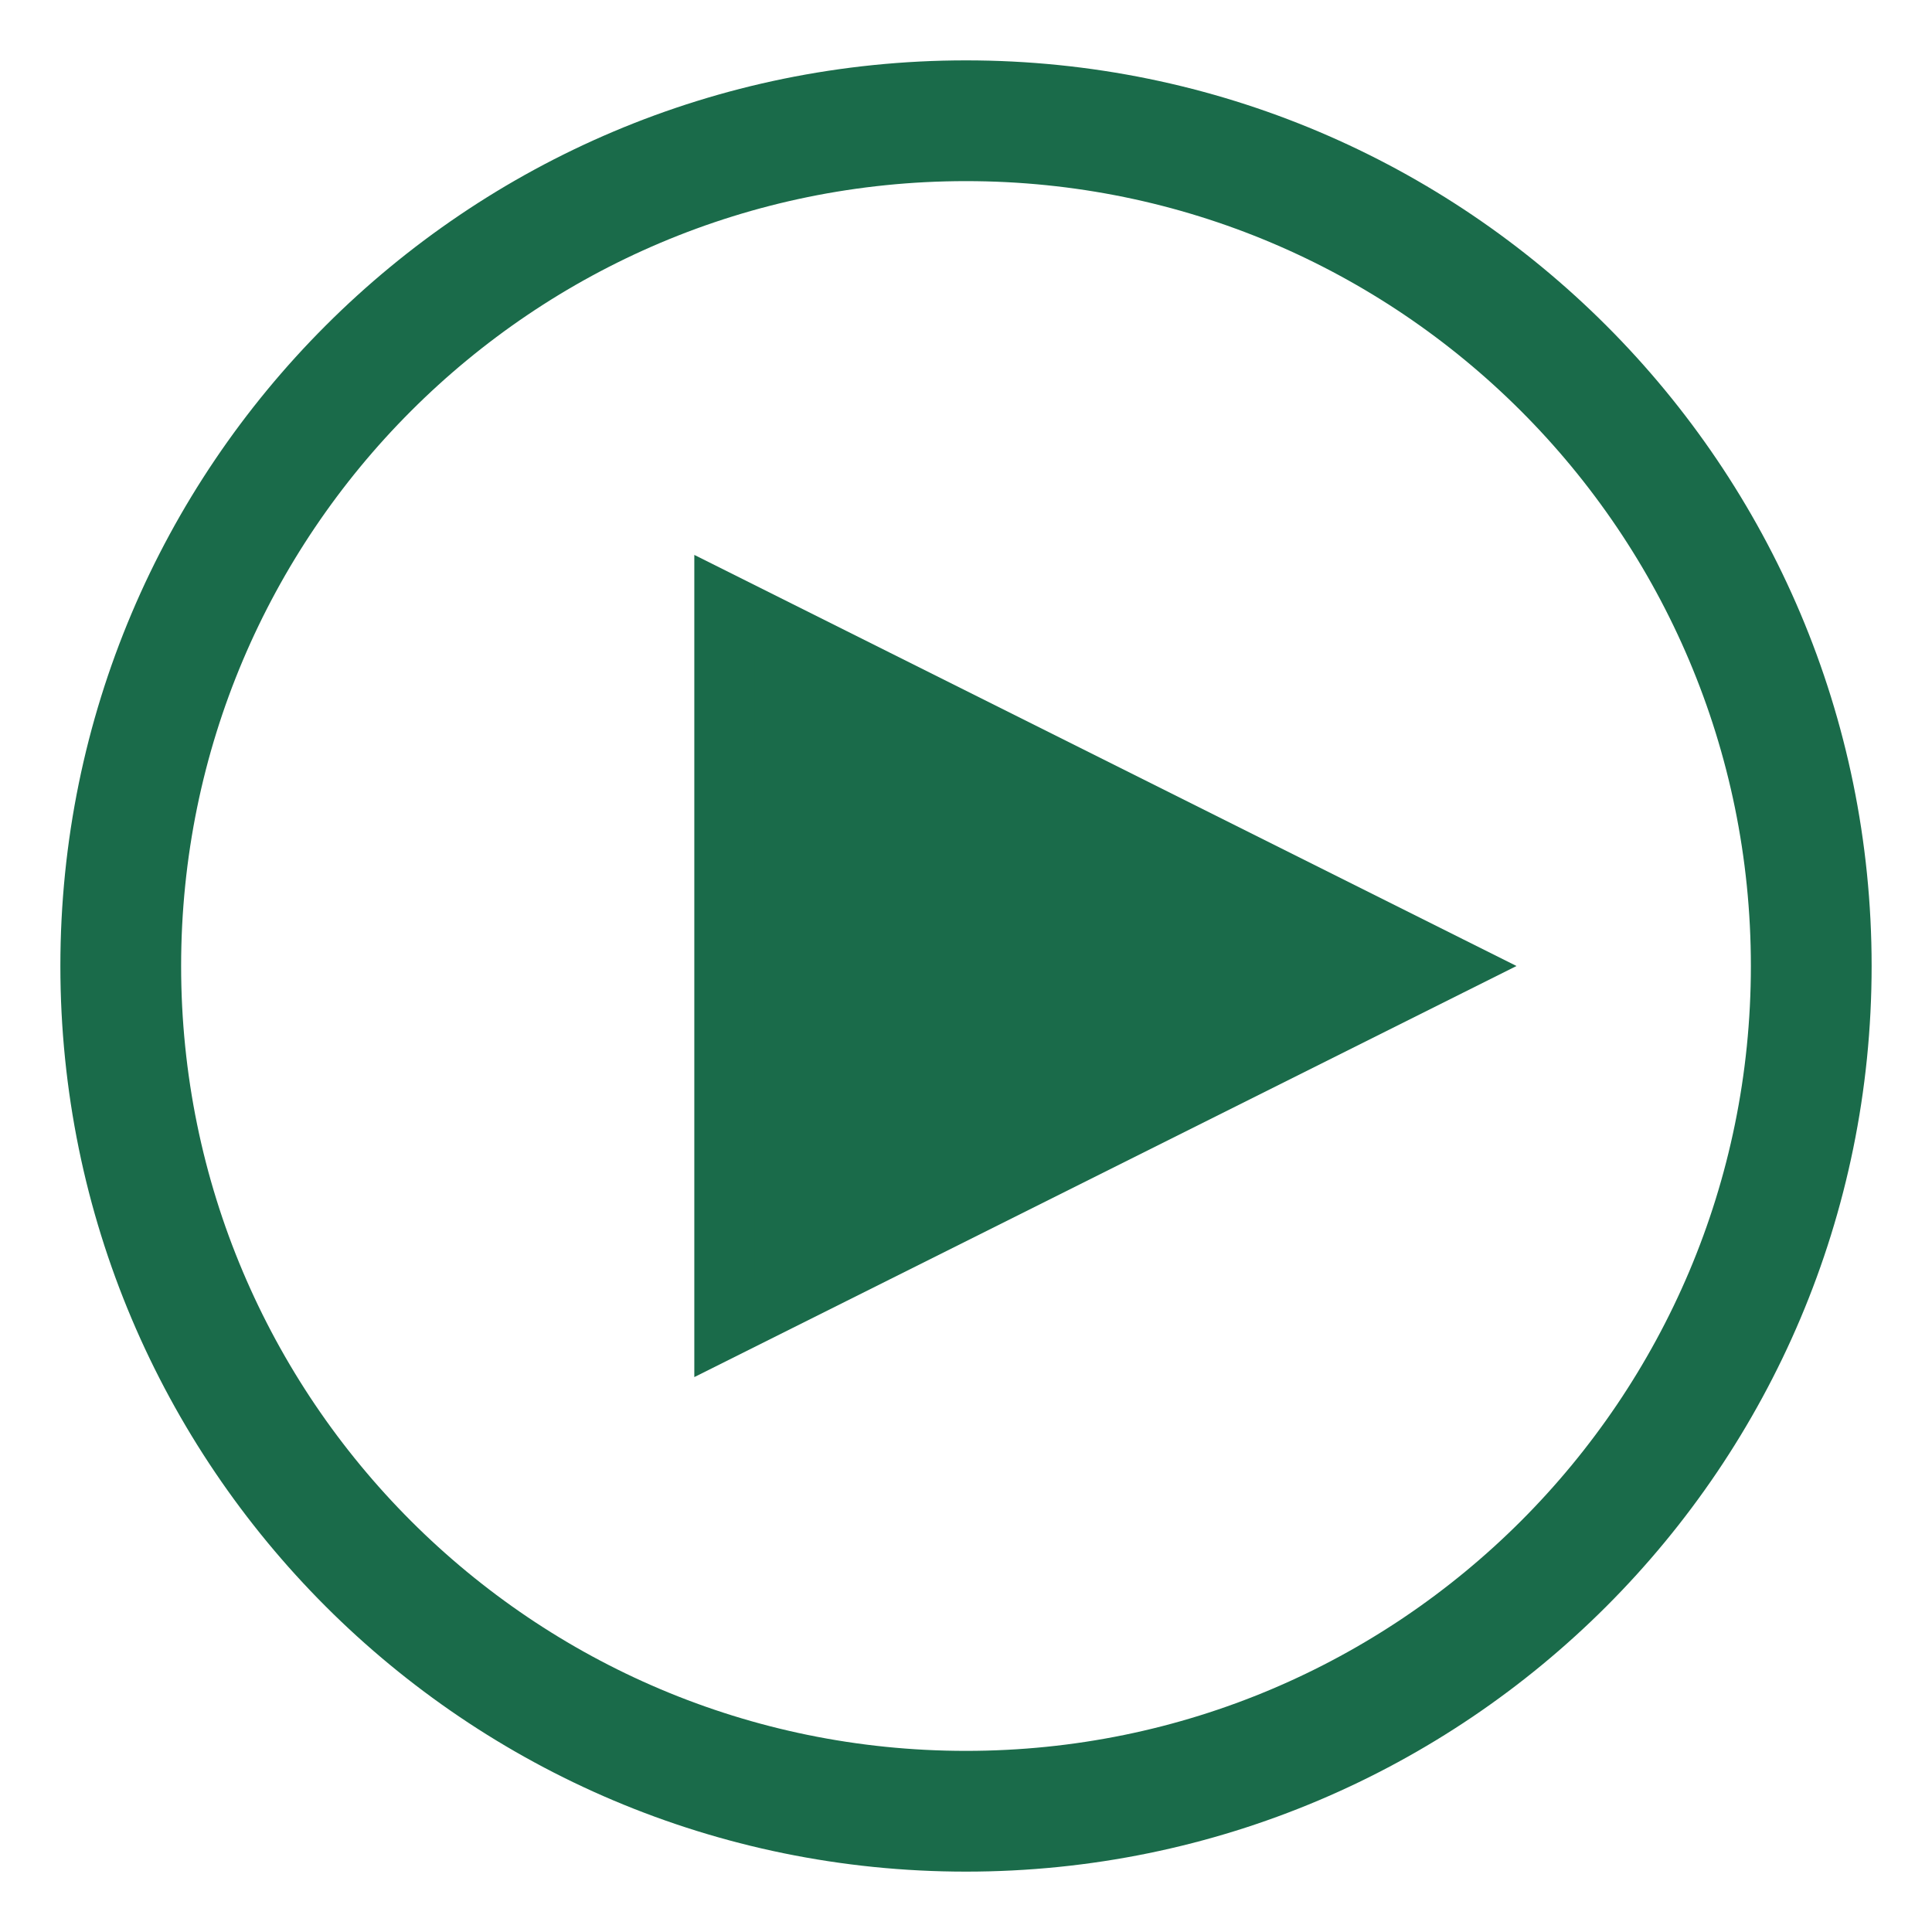
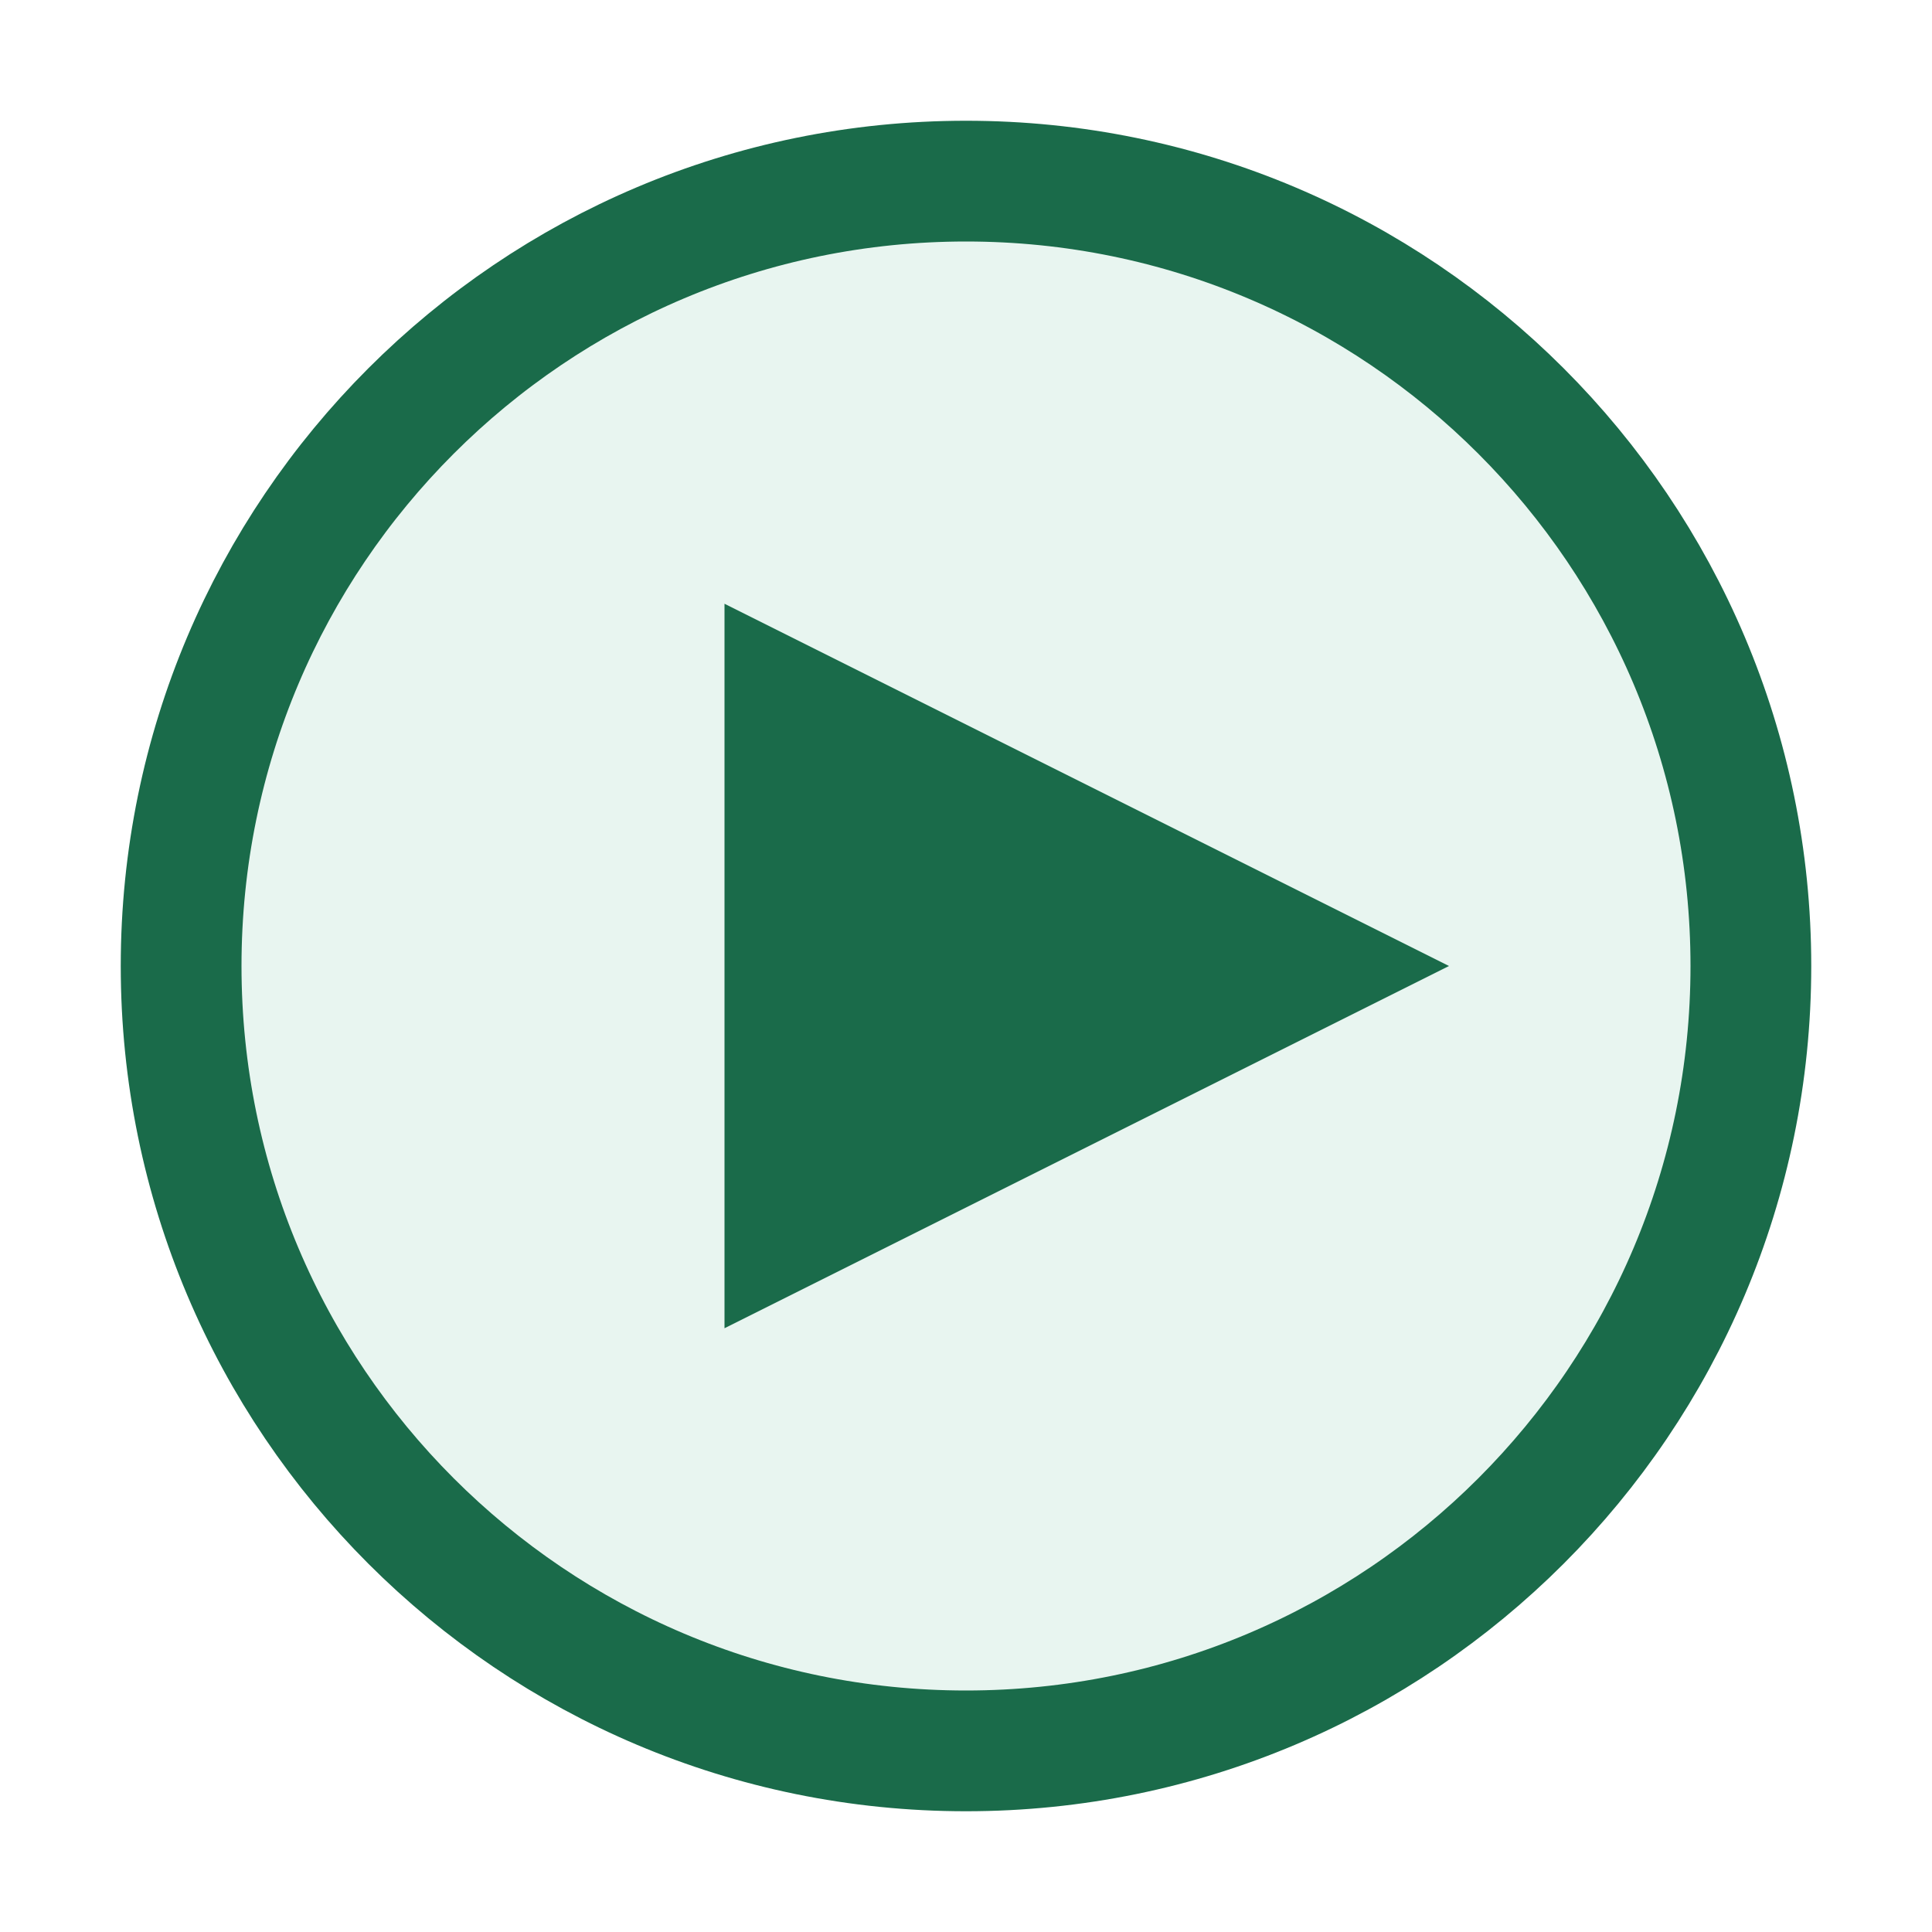
<svg xmlns="http://www.w3.org/2000/svg" width="32" height="32" viewBox="0 0 32 32" fill="none">
-   <circle cx="16" cy="16" r="14" stroke="#1a6b4a" stroke-width="2" fill="none" />
-   <polygon points="12,10 24,16 12,22" fill="#1a6b4a" stroke="#1a6b4a" stroke-width="1" />
+   <circle cx="16" cy="16" r="13" stroke="#1a6b4a" stroke-width="2" fill="#e8f5f0" />
+   <polygon points="12,10 24,16 12,22" fill="#1a6b4a" />
</svg>
